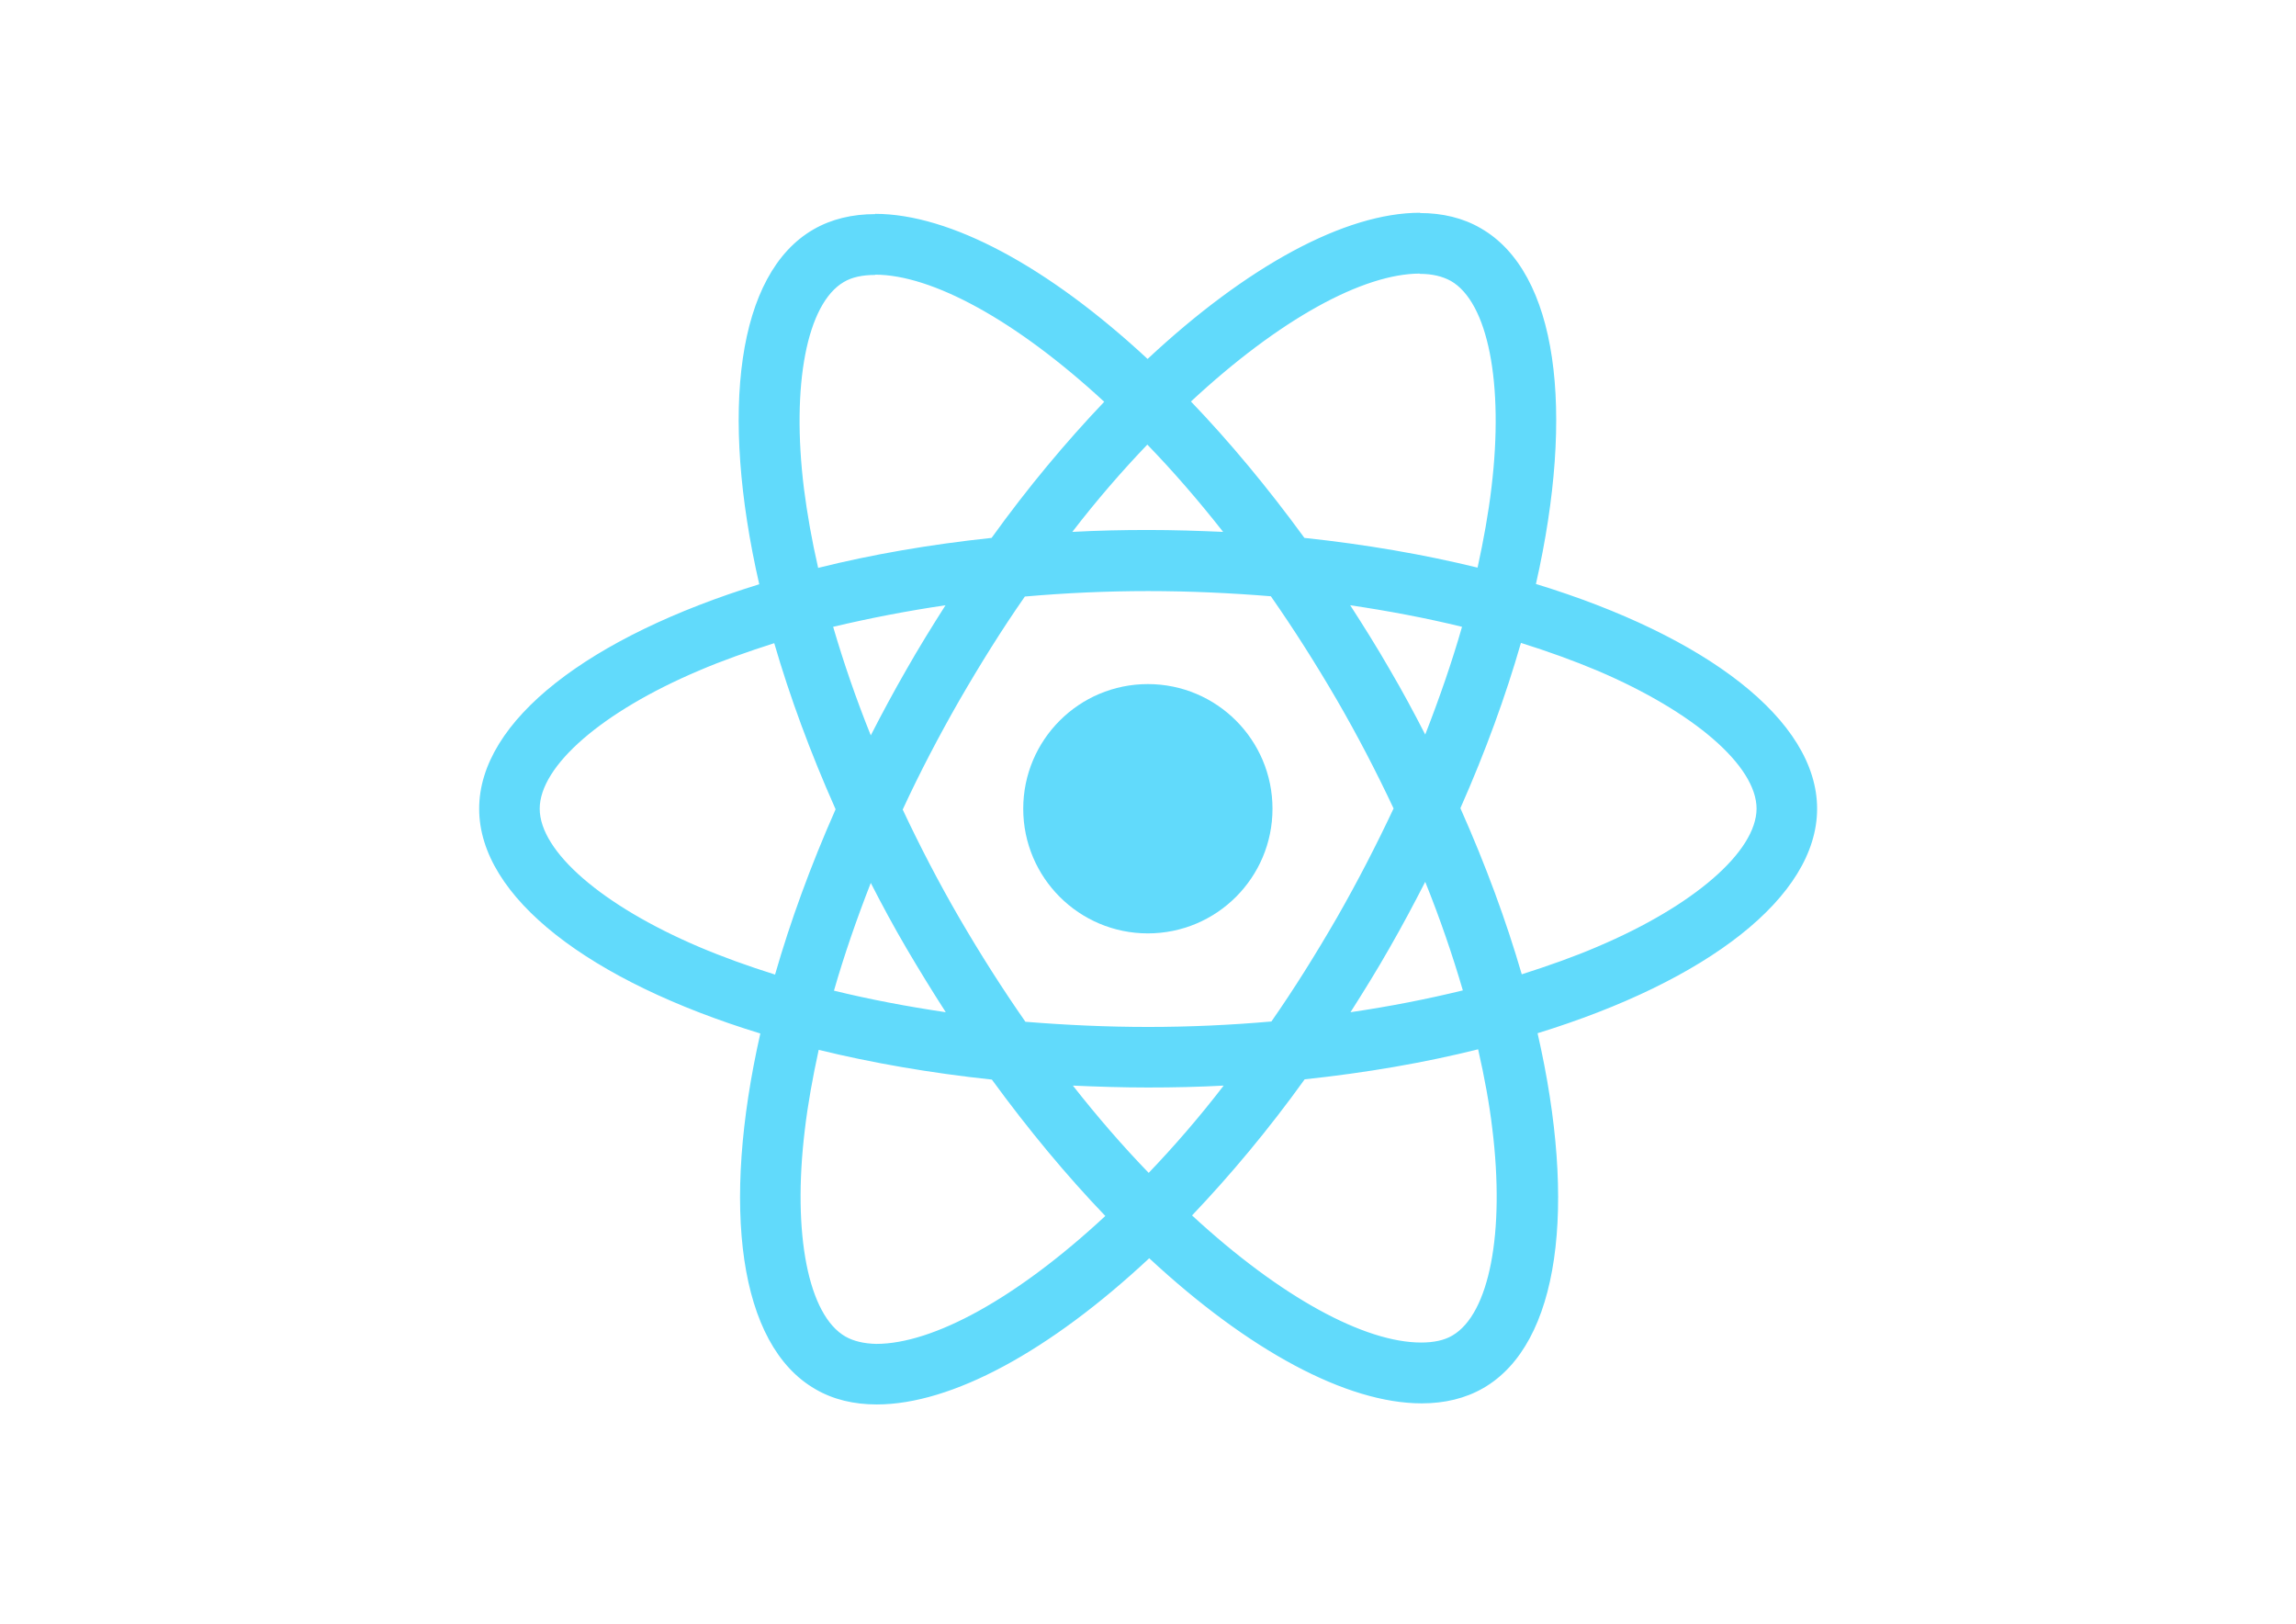
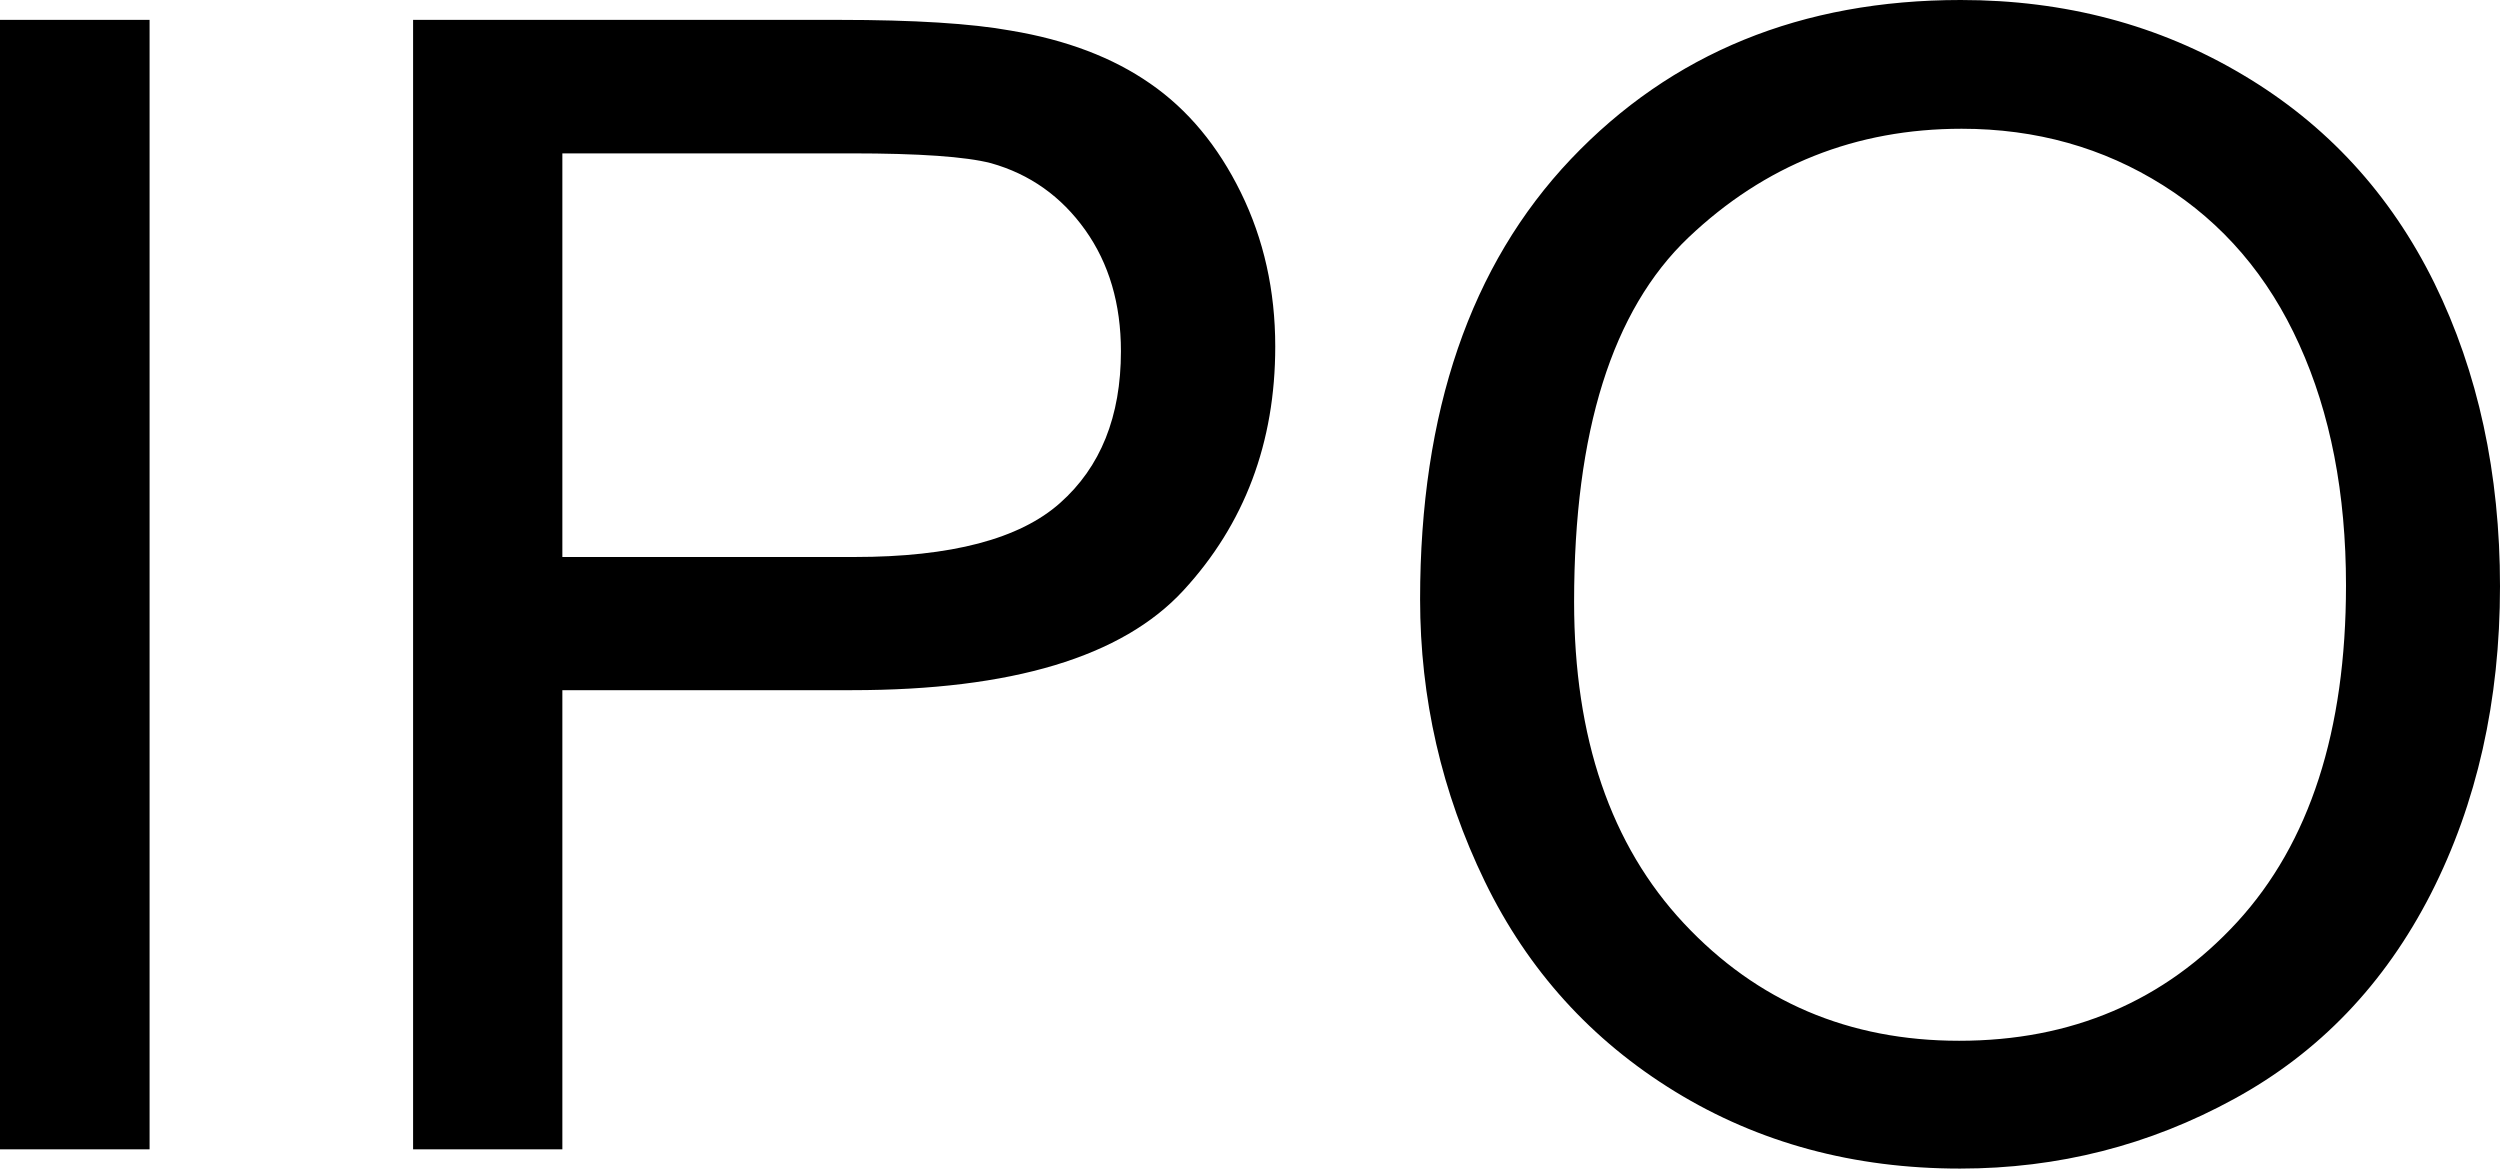
- <svg xmlns="http://www.w3.org/2000/svg" viewBox="0 0 841.9 595.3">
-   <g fill="#61DAFB">
-     <path d="M666.3 296.5c0-32.5-40.7-63.3-103.1-82.4 14.4-63.6 8-114.2-20.2-130.4-6.5-3.8-14.1-5.6-22.4-5.6v22.3c4.6 0 8.3.9 11.4 2.6 13.6 7.8 19.5 37.5 14.9 75.7-1.1 9.4-2.9 19.3-5.1 29.4-19.6-4.8-41-8.5-63.5-10.9-13.5-18.5-27.5-35.3-41.6-50 32.6-30.3 63.2-46.9 84-46.9V78c-27.5 0-63.5 19.6-99.9 53.6-36.4-33.8-72.4-53.2-99.9-53.2v22.3c20.7 0 51.4 16.5 84 46.6-14 14.7-28 31.4-41.3 49.9-22.6 2.4-44 6.1-63.6 11-2.3-10-4-19.7-5.2-29-4.7-38.2 1.1-67.9 14.6-75.8 3-1.8 6.9-2.6 11.5-2.6V78.5c-8.4 0-16 1.8-22.6 5.6-28.1 16.2-34.4 66.7-19.9 130.1-62.2 19.2-102.7 49.9-102.7 82.3 0 32.5 40.7 63.3 103.1 82.4-14.4 63.6-8 114.2 20.2 130.4 6.5 3.8 14.1 5.6 22.5 5.6 27.5 0 63.5-19.6 99.9-53.6 36.4 33.8 72.4 53.2 99.9 53.2 8.4 0 16-1.8 22.6-5.6 28.1-16.2 34.4-66.7 19.9-130.1 62-19.1 102.5-49.9 102.5-82.3zm-130.2-66.7c-3.7 12.9-8.3 26.2-13.5 39.5-4.1-8-8.4-16-13.1-24-4.6-8-9.5-15.8-14.4-23.4 14.2 2.1 27.9 4.7 41 7.9zm-45.8 106.5c-7.8 13.5-15.8 26.3-24.1 38.2-14.9 1.3-30 2-45.2 2-15.1 0-30.2-.7-45-1.9-8.3-11.9-16.4-24.6-24.2-38-7.6-13.1-14.5-26.4-20.8-39.8 6.2-13.4 13.2-26.8 20.7-39.9 7.8-13.5 15.8-26.3 24.1-38.2 14.9-1.3 30-2 45.2-2 15.1 0 30.2.7 45 1.9 8.3 11.9 16.4 24.6 24.2 38 7.6 13.1 14.5 26.4 20.8 39.8-6.3 13.4-13.2 26.8-20.7 39.9zm32.3-13c5.4 13.4 10 26.8 13.8 39.8-13.1 3.2-26.9 5.9-41.2 8 4.9-7.7 9.8-15.6 14.4-23.7 4.6-8 8.9-16.1 13-24.1zM421.2 430c-9.3-9.6-18.6-20.3-27.8-32 9 .4 18.2.7 27.5.7 9.4 0 18.7-.2 27.8-.7-9 11.7-18.3 22.4-27.5 32zm-74.4-58.9c-14.2-2.1-27.9-4.7-41-7.9 3.7-12.9 8.3-26.2 13.5-39.5 4.1 8 8.4 16 13.1 24 4.7 8 9.5 15.8 14.4 23.4zM420.7 163c9.3 9.6 18.6 20.3 27.8 32-9-.4-18.2-.7-27.5-.7-9.4 0-18.7.2-27.8.7 9-11.7 18.3-22.4 27.5-32zm-74 58.9c-4.9 7.7-9.8 15.6-14.4 23.7-4.6 8-8.9 16-13 24-5.4-13.4-10-26.8-13.8-39.8 13.1-3.1 26.9-5.8 41.2-7.9zm-90.5 125.2c-35.4-15.1-58.3-34.9-58.3-50.6 0-15.7 22.9-35.6 58.3-50.6 8.6-3.7 18-7 27.7-10.1 5.7 19.6 13.2 40 22.5 60.9-9.2 20.8-16.6 41.1-22.2 60.6-9.9-3.1-19.3-6.5-28-10.2zM310 490c-13.6-7.8-19.5-37.5-14.9-75.7 1.1-9.4 2.9-19.3 5.1-29.4 19.6 4.8 41 8.5 63.5 10.9 13.5 18.5 27.5 35.3 41.6 50-32.6 30.3-63.2 46.9-84 46.9-4.5-.1-8.3-1-11.3-2.7zm237.2-76.2c4.7 38.2-1.1 67.9-14.6 75.8-3 1.8-6.9 2.6-11.5 2.6-20.7 0-51.4-16.5-84-46.6 14-14.7 28-31.4 41.3-49.9 22.6-2.4 44-6.1 63.6-11 2.3 10.1 4.1 19.8 5.2 29.1zm38.5-66.7c-8.6 3.7-18 7-27.7 10.1-5.7-19.6-13.2-40-22.5-60.9 9.2-20.8 16.6-41.1 22.2-60.6 9.9 3.1 19.3 6.5 28.1 10.2 35.4 15.1 58.3 34.9 58.3 50.6-.1 15.7-23 35.6-58.4 50.6zM320.8 78.4z" />
-     <circle cx="420.9" cy="296.5" r="45.7" />
-     <path d="M520.5 78.1z" />
+ <svg xmlns="http://www.w3.org/2000/svg" viewBox="0 8.84 79.22 37.03" data-asc="0.9052734375">
+   <g fill="#000000">
+     <g fill="#000000" transform="translate(0, 0)">
+       <path d="M0 45.26L0 9.47L4.74 9.47L4.74 45.26L0 45.26ZM13.09 45.26L13.09 9.47L26.59 9.47Q30.15 9.47 32.03 9.81Q34.67 10.25 36.45 11.49Q38.23 12.72 39.32 14.94Q40.41 17.16 40.41 19.82Q40.41 24.39 37.50 27.55Q34.59 30.71 27.00 30.71L17.82 30.71L17.82 45.26L13.09 45.26M17.82 26.49L27.08 26.49Q31.67 26.49 33.59 24.78Q35.52 23.07 35.52 19.97Q35.52 17.72 34.39 16.13Q33.25 14.53 31.40 14.01Q30.20 13.70 26.98 13.70L17.82 13.70L17.82 26.49ZM45.00 27.83Q45.00 18.92 49.78 13.88Q54.57 8.84 62.13 8.84Q67.09 8.84 71.07 11.21Q75.05 13.57 77.14 17.81Q79.22 22.05 79.22 27.42Q79.22 32.86 77.03 37.16Q74.83 41.46 70.80 43.66Q66.77 45.87 62.11 45.87Q57.06 45.87 53.08 43.43Q49.10 40.99 47.05 36.77Q45.00 32.54 45.00 27.83M49.88 27.91Q49.88 34.38 53.36 38.10Q56.84 41.82 62.08 41.82Q67.43 41.82 70.89 38.06Q74.34 34.30 74.34 27.39Q74.34 23.02 72.86 19.76Q71.39 16.50 68.54 14.71Q65.70 12.92 62.16 12.92Q57.13 12.92 53.50 16.37Q49.88 19.82 49.88 27.91Z" />
+     </g>
  </g>
</svg>
